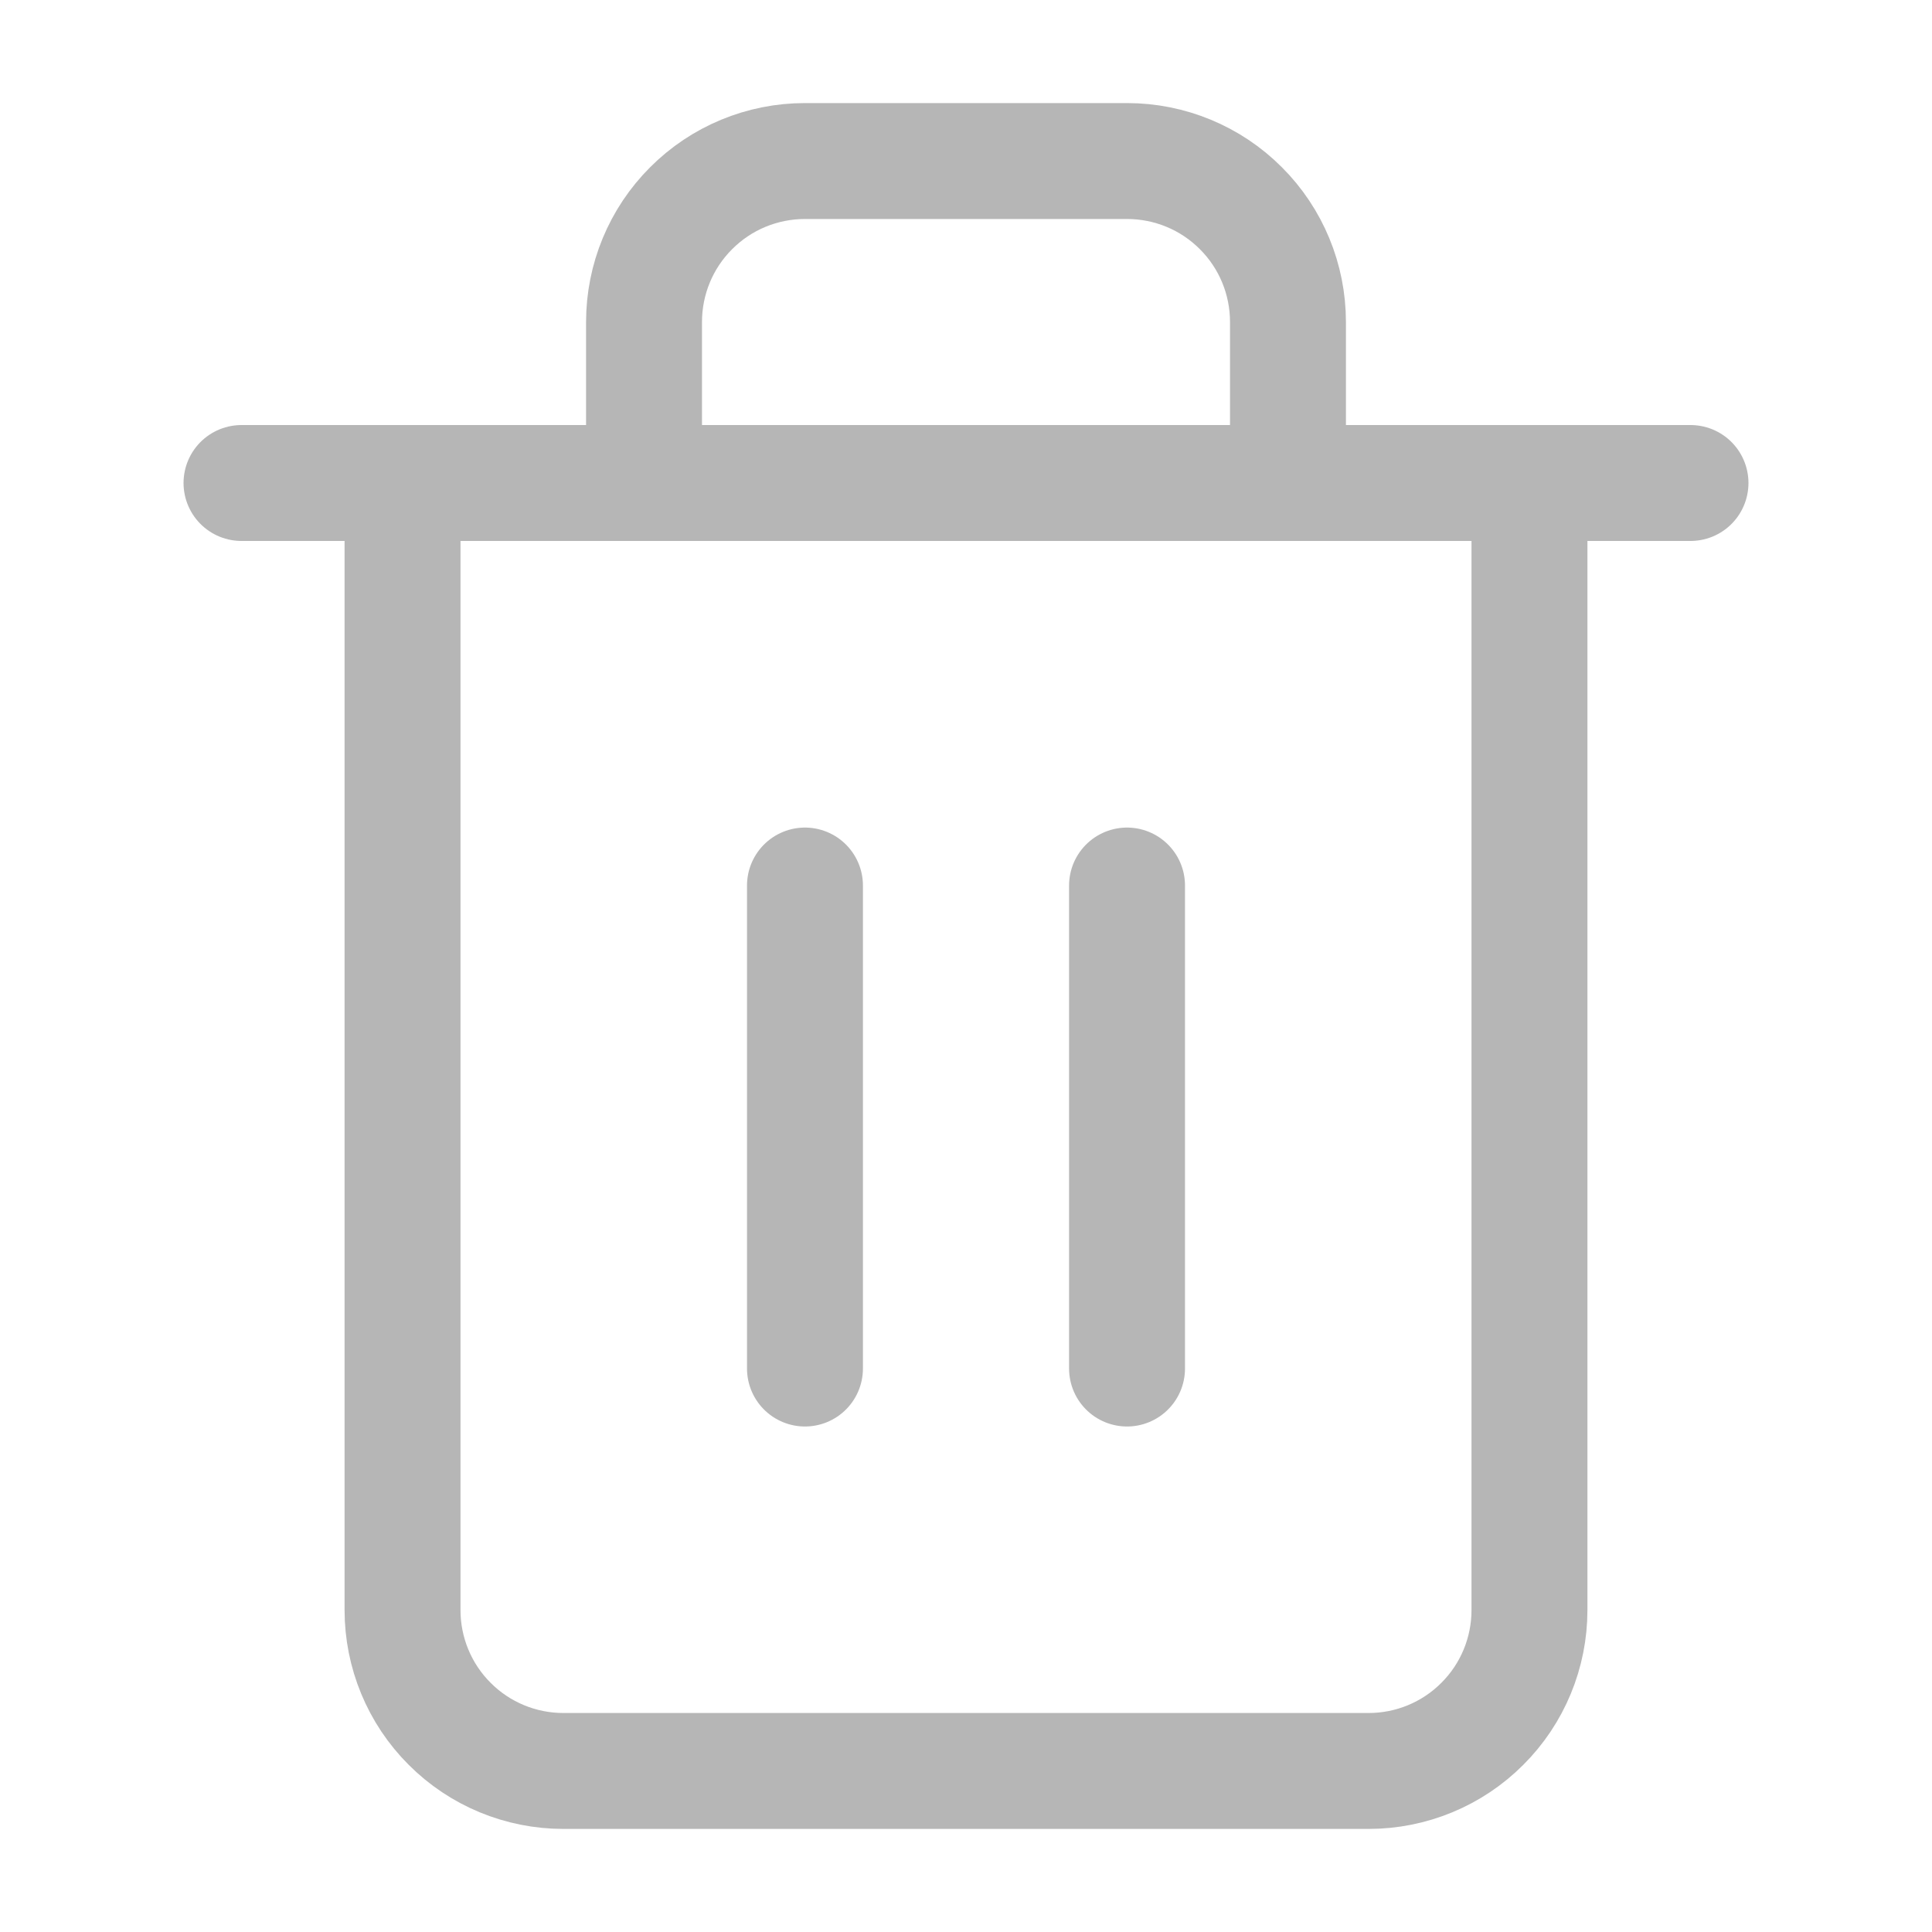
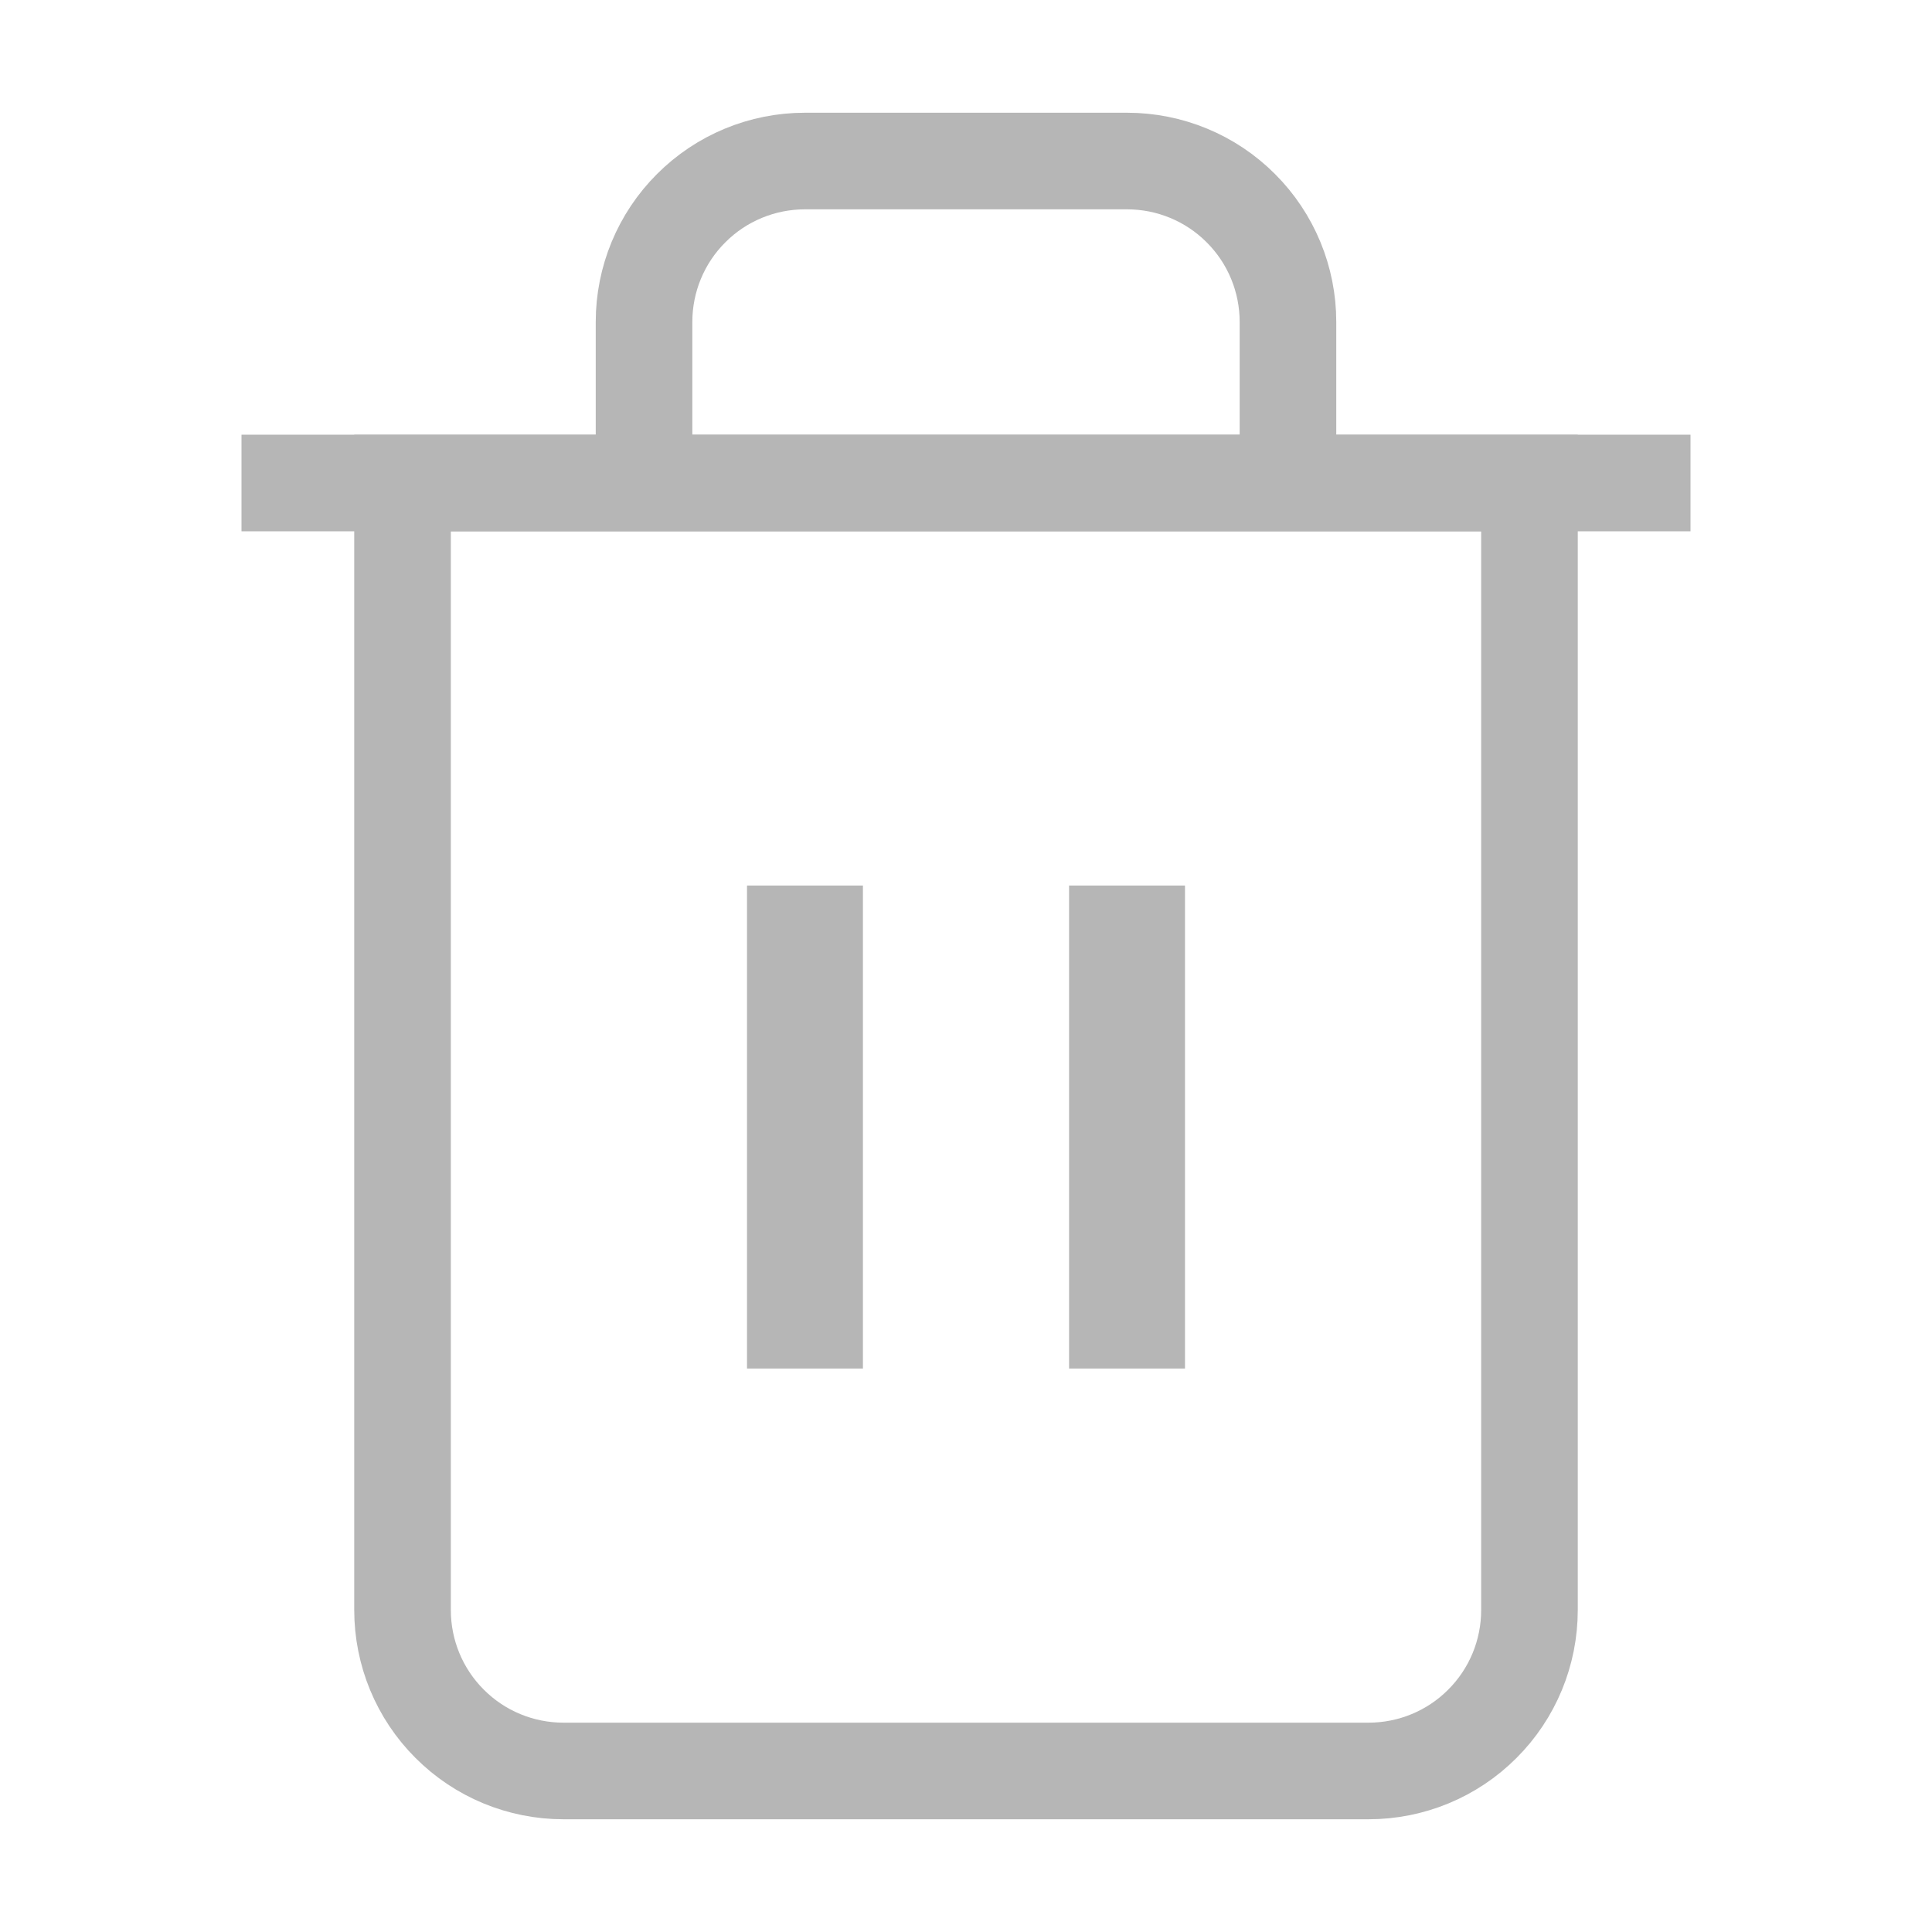
<svg xmlns="http://www.w3.org/2000/svg" width="20" height="20" viewBox="0 0 20 20" fill="none">
-   <path d="M2.5 5H4.167H17.5" stroke="#B6B6B6" stroke-width="1.2" stroke-linecap="round" stroke-linejoin="round" />
-   <path d="M6.667 5V3.333C6.667 2.891 6.842 2.467 7.155 2.155C7.467 1.842 7.891 1.667 8.333 1.667H11.667C12.109 1.667 12.533 1.842 12.845 2.155C13.158 2.467 13.333 2.891 13.333 3.333V5M15.833 5V16.667C15.833 17.109 15.658 17.533 15.345 17.845C15.033 18.158 14.609 18.333 14.167 18.333H5.833C5.391 18.333 4.967 18.158 4.655 17.845C4.342 17.533 4.167 17.109 4.167 16.667V5H15.833Z" stroke="#B6B6B6" stroke-width="1.2" stroke-linecap="round" stroke-linejoin="round" />
-   <path d="M8.333 9.167V14.167" stroke="#B6B6B6" stroke-width="1.2" stroke-linecap="round" stroke-linejoin="round" />
-   <path d="M11.667 9.167V14.167" stroke="#B6B6B6" stroke-width="1.2" stroke-linecap="round" stroke-linejoin="round" />
+   <path d="M2.5 5H4.167H17.5" stroke="#B6B6B6" strokeWidth="1.2" strokeLinecap="round" strokeLinejoin="round" />
+   <path d="M6.667 5V3.333C6.667 2.891 6.842 2.467 7.155 2.155C7.467 1.842 7.891 1.667 8.333 1.667H11.667C12.109 1.667 12.533 1.842 12.845 2.155C13.158 2.467 13.333 2.891 13.333 3.333V5M15.833 5V16.667C15.833 17.109 15.658 17.533 15.345 17.845C15.033 18.158 14.609 18.333 14.167 18.333H5.833C5.391 18.333 4.967 18.158 4.655 17.845C4.342 17.533 4.167 17.109 4.167 16.667V5H15.833Z" stroke="#B6B6B6" strokeWidth="1.2" strokeLinecap="round" strokeLinejoin="round" />
+   <path d="M8.333 9.167V14.167" stroke="#B6B6B6" stroke-width="1.2" strokeLinecap="round" strokeLinejoin="round" />
+   <path d="M11.667 9.167V14.167" stroke="#B6B6B6" stroke-width="1.2" strokeLinecap="round" strokeLinejoin="round" />
</svg>
